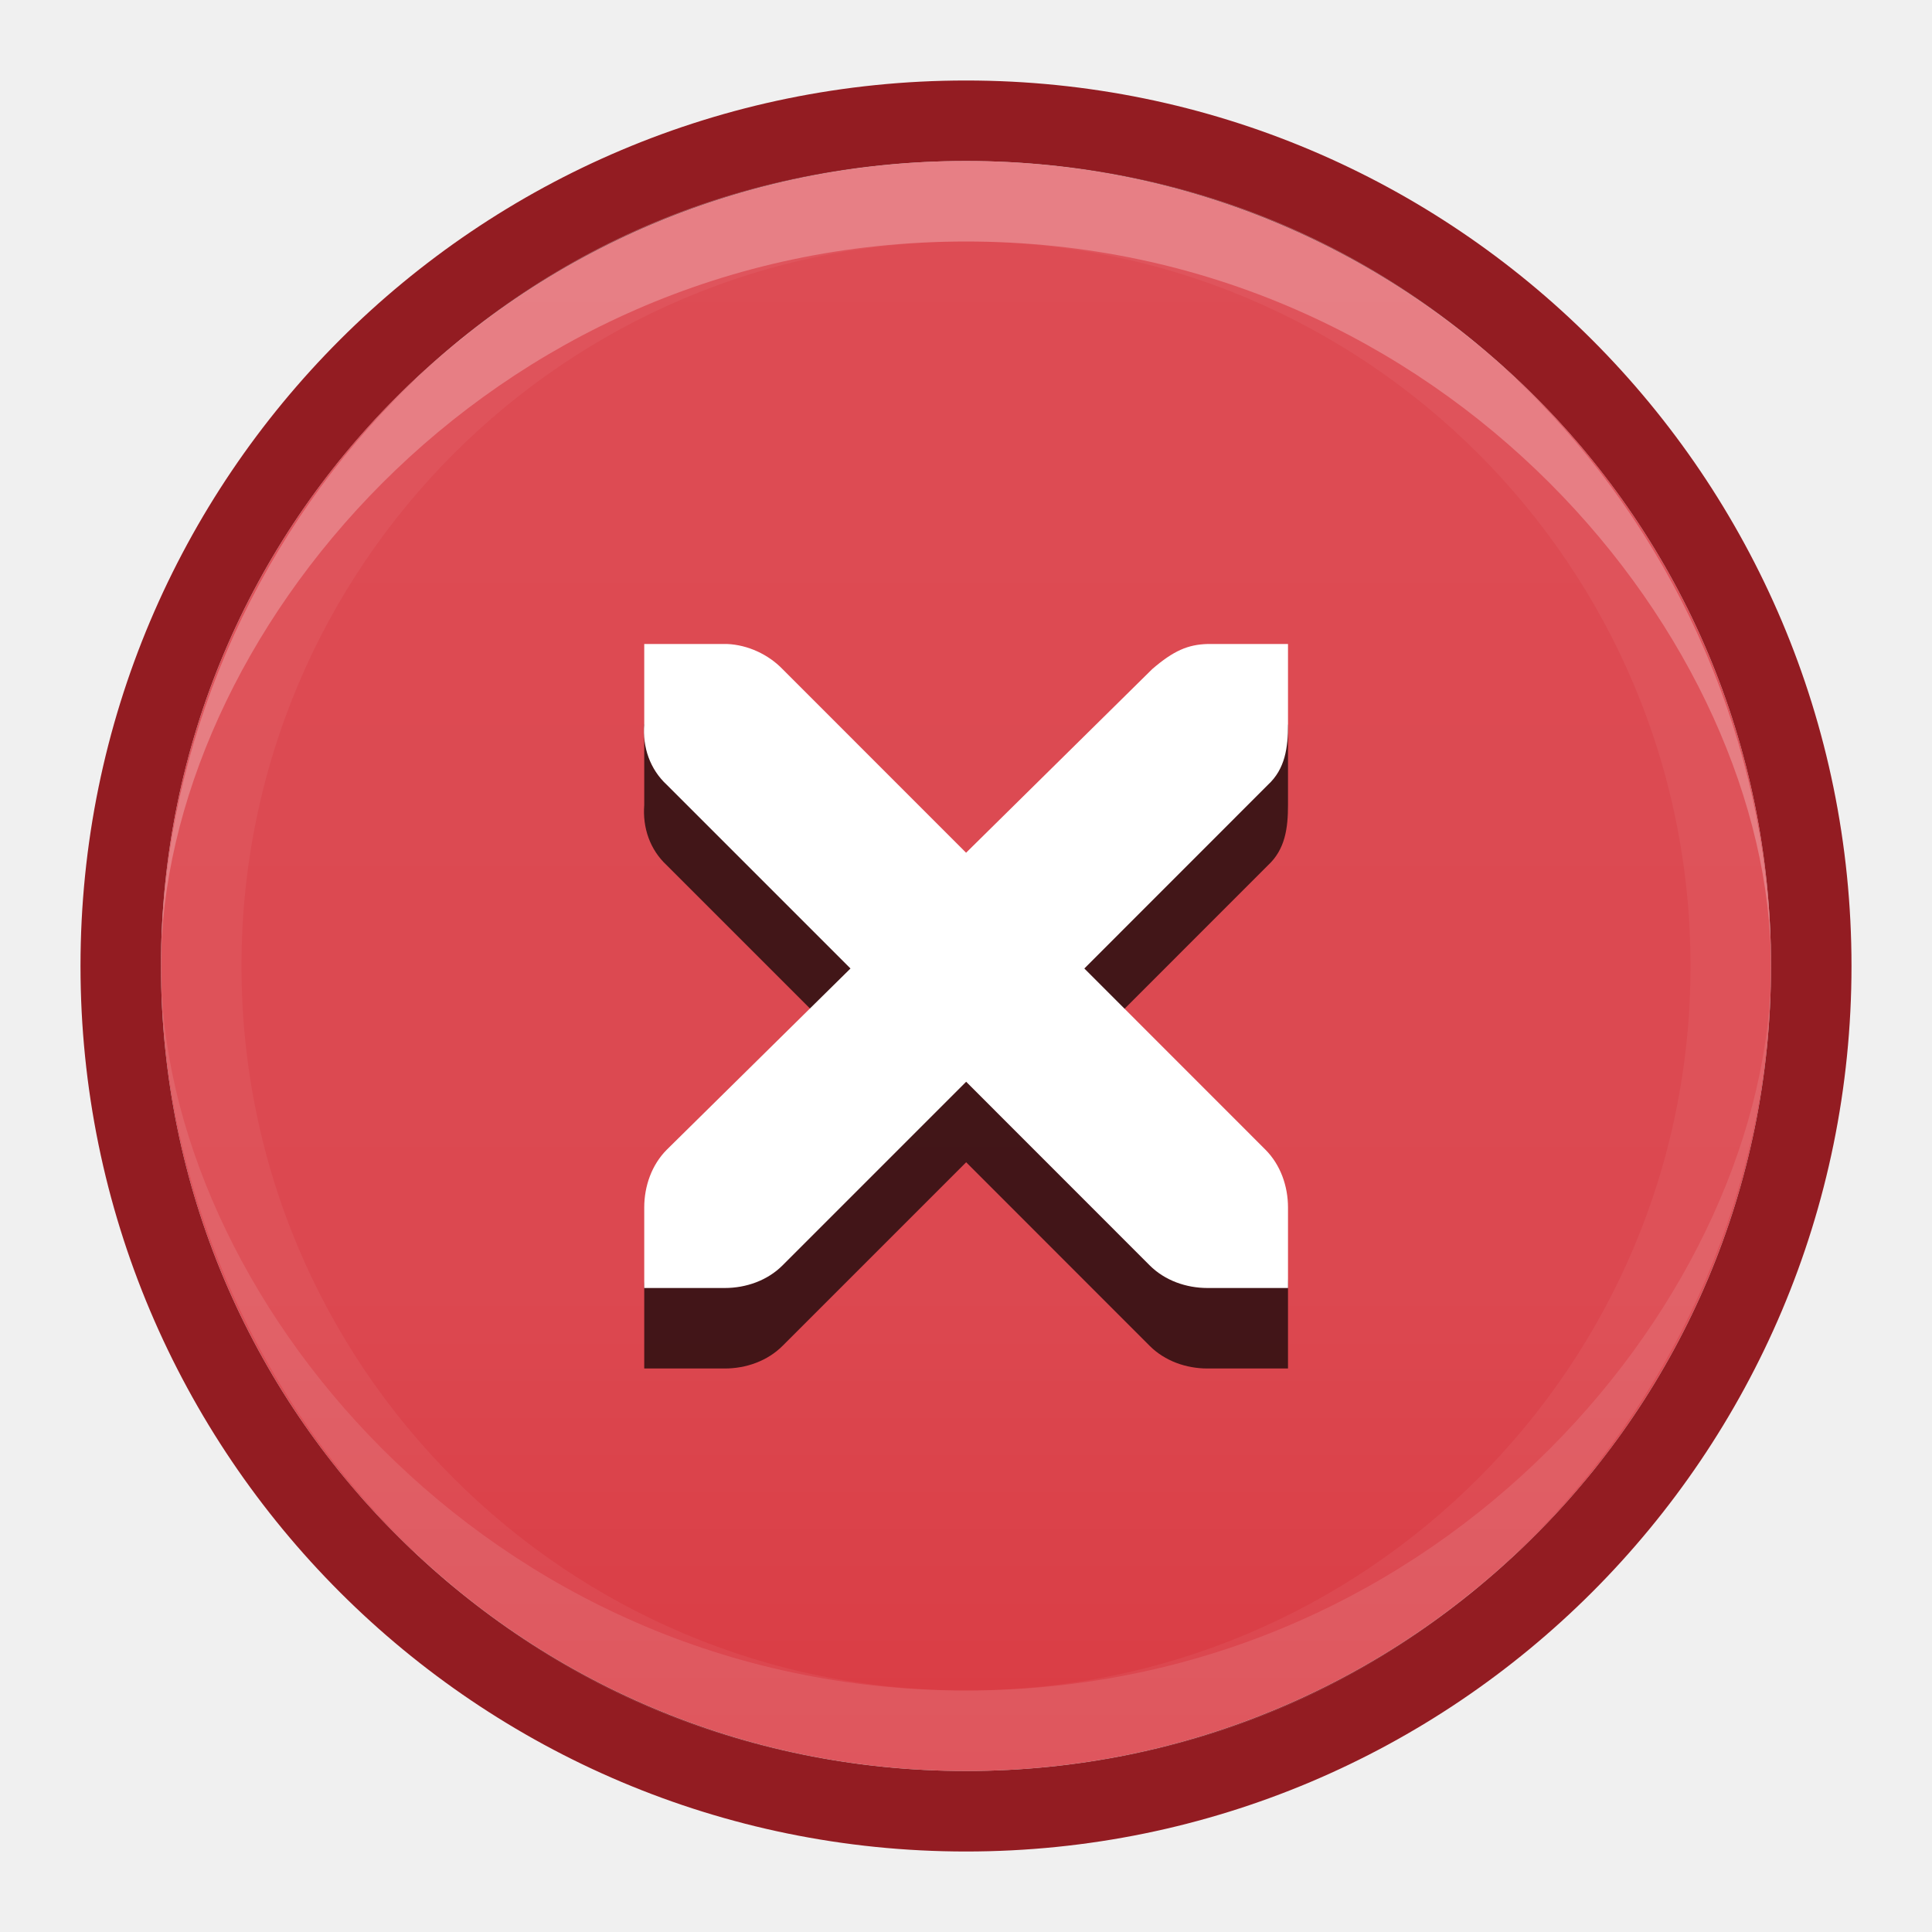
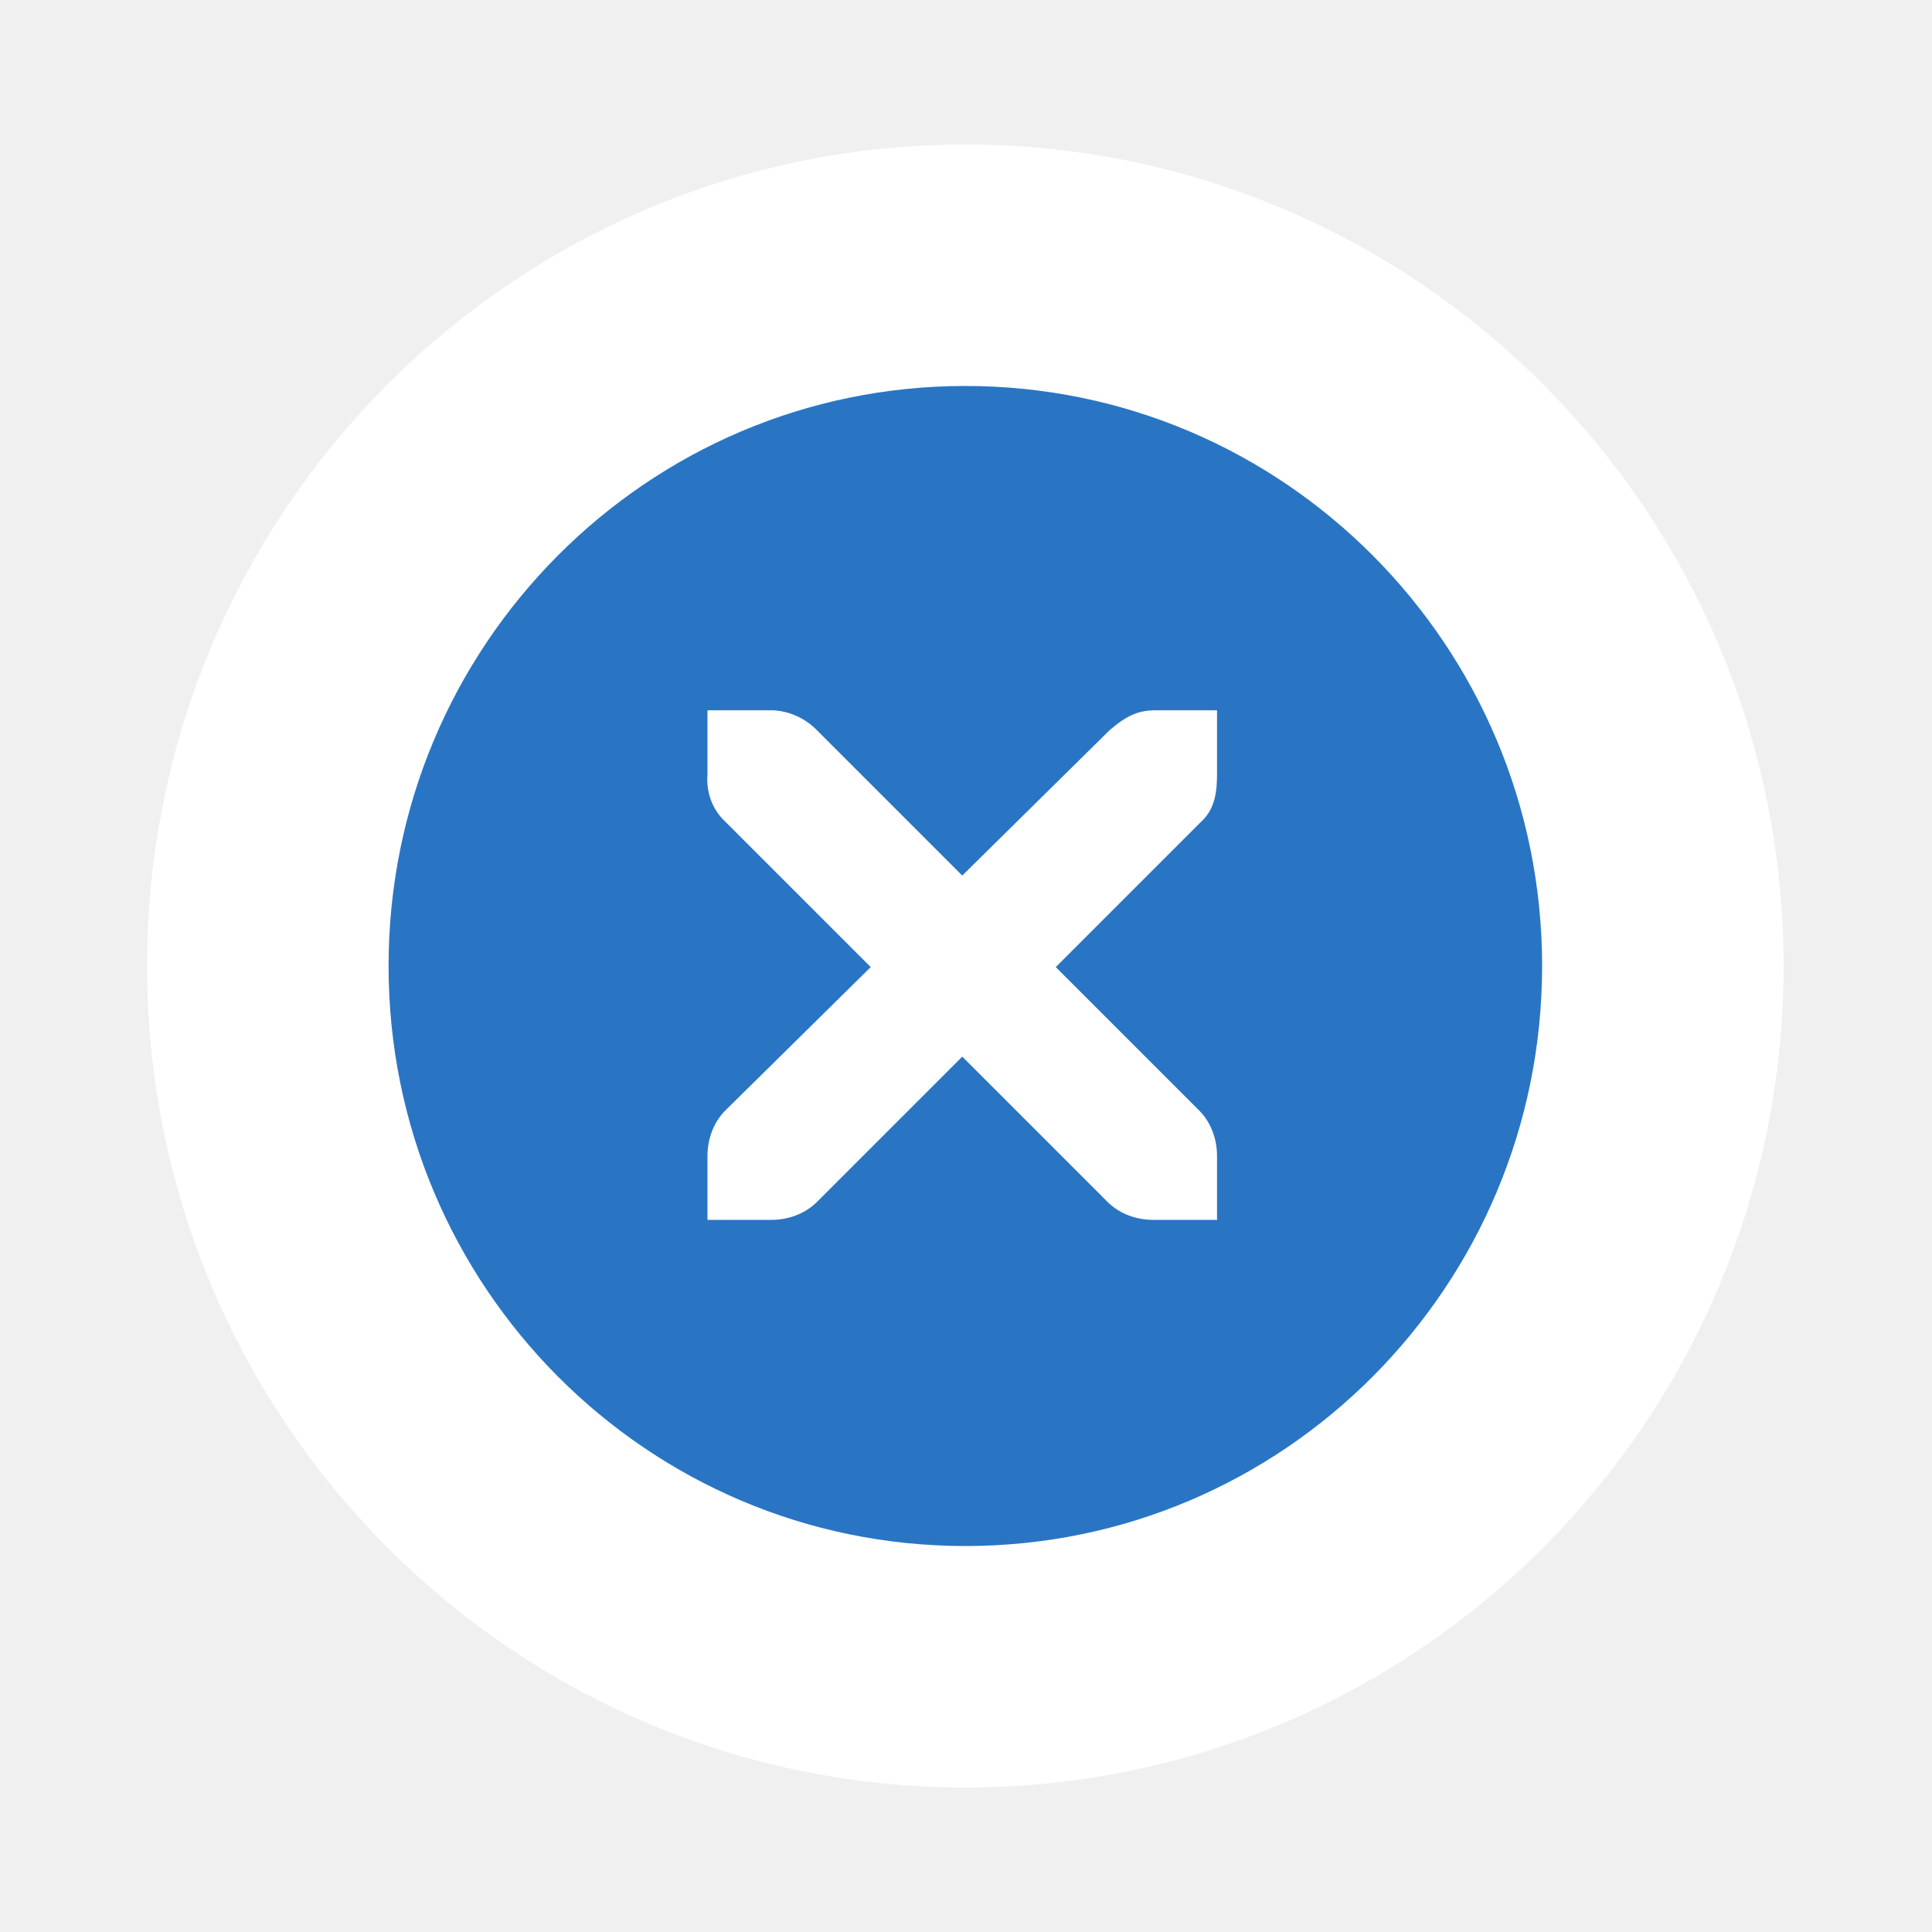
- <svg xmlns="http://www.w3.org/2000/svg" xmlns:xlink="http://www.w3.org/1999/xlink" version="1.0" id="Foreground" x="0px" y="0px" width="24" height="24" viewBox="0 0 24 24" enable-background="new 0 0 16 16" xml:space="preserve">
+ <svg xmlns="http://www.w3.org/2000/svg" version="1.0" id="Foreground" x="0px" y="0px" width="32" height="32" viewBox="0 0 32 32" enable-background="new 0 0 16 16" xml:space="preserve">
  <defs id="defs2397">
    <linearGradient id="linearGradient3173">
      <stop style="stop-color:#c4c4c4;stop-opacity:1;" offset="0" id="stop3175" />
      <stop style="stop-color:#ffffff;stop-opacity:1;" offset="1" id="stop3177" />
    </linearGradient>
-     <linearGradient xlink:href="#linearGradient1564-9" id="linearGradient5169" gradientUnits="userSpaceOnUse" x1="11" y1="1.5" x2="11" y2="20.5" gradientTransform="matrix(1.052631,0,0,1.052632,-0.5789475,-0.5789472)" />
-     <linearGradient id="linearGradient1564-9">
-       <stop id="stop1558-1" offset="0" style="stop-color:#dd4c54;stop-opacity:1" />
-       <stop style="stop-color:#dc4850;stop-opacity:1" offset="0.7" id="stop829-2" />
-       <stop id="stop1562-7" offset="1" style="stop-color:#d93b43;stop-opacity:1" />
-     </linearGradient>
  </defs>
-   <rect ry="0" rx="0" y="-1" x="-1" height="26" width="26" id="rect5356-6" style="color:#000000;display:inline;overflow:visible;visibility:visible;fill:none;fill-opacity:1;fill-rule:nonzero;stroke:none;stroke-width:2;marker:none;enable-background:accumulate" />
-   <g id="g5358-2" transform="translate(1.000001,1)">
-     <rect ry="19" rx="19" y="1" x="1" height="20" width="20" id="rect5360-6" style="color:#000000;display:inline;overflow:visible;visibility:visible;fill:url(#linearGradient5169);fill-opacity:1.0;stroke:none;stroke-width:1;marker:none;enable-background:accumulate" />
-     <rect ry="19" rx="19" y="0.5" x="0.5" height="21" width="21" id="rect5365-1" style="color:#000000;display:inline;overflow:visible;visibility:visible;opacity:1;fill:none;stroke:#931c22;stroke-width:1;stroke-miterlimit:4;stroke-dasharray:none;stroke-opacity:1;marker:none;enable-background:accumulate" />
-   </g>
-   <path d="M 8.003,9 H 9.003 c 0.01,-1.2e-4 0.021,-4.608e-4 0.031,0 0.255,0.011 0.51,0.129 0.687,0.312 l 2.28,2.281 2.312,-2.281 c 0.266,-0.23 0.446,-0.305 0.687,-0.312 H 16 v 1 c 0,0.286 -0.034,0.551 -0.25,0.75 l -2.28,2.281 2.249,2.25 C 15.907,15.469 16,15.735 16,16 V 17 h -1 c -0.265,-10e-6 -0.53,-0.093 -0.718,-0.281 L 12.002,14.438 9.721,16.719 C 9.533,16.907 9.268,17 9.003,17 H 8.003 v -1 c -3e-6,-0.265 0.093,-0.531 0.281,-0.719 L 10.565,13.031 8.284,10.75 c -0.211,-0.195 -0.303,-0.469 -0.281,-0.75 z" id="path27279-0-5-3" style="color:#bebebe;font-style:normal;font-variant:normal;font-weight:normal;font-stretch:normal;font-size:medium;line-height:normal;font-family:'Andale Mono';-inkscape-font-specification:'Andale Mono';text-indent:0;text-align:start;text-decoration:none;text-decoration-line:none;letter-spacing:normal;word-spacing:normal;text-transform:none;writing-mode:lr-tb;direction:ltr;text-anchor:start;display:inline;overflow:visible;visibility:visible;opacity:0.7;fill:#000000;fill-opacity:1;fill-rule:nonzero;stroke:none;stroke-width:1.88;marker:none;enable-background:new" />
-   <path d="M 8.003,8 H 9.003 c 0.01,-1.2e-4 0.021,-4.61e-4 0.031,0 0.255,0.011 0.51,0.129 0.687,0.312 l 2.28,2.281 2.312,-2.281 c 0.266,-0.23 0.446,-0.305 0.687,-0.312 H 16 v 1 c 0,0.286 -0.034,0.551 -0.25,0.75 L 13.47,12.031 15.719,14.281 C 15.907,14.469 16,14.735 16,15 V 16 h -1 c -0.265,-10e-6 -0.53,-0.093 -0.718,-0.281 L 12.002,13.438 9.721,15.719 C 9.533,15.907 9.268,16 9.003,16 H 8.003 v -1 c -3e-6,-0.265 0.093,-0.531 0.281,-0.719 L 10.565,12.031 8.284,9.75 c -0.211,-0.195 -0.303,-0.469 -0.281,-0.75 z" id="path27279-0-5" style="color:#bebebe;font-style:normal;font-variant:normal;font-weight:normal;font-stretch:normal;font-size:medium;line-height:normal;font-family:'Andale Mono';-inkscape-font-specification:'Andale Mono';text-indent:0;text-align:start;text-decoration:none;text-decoration-line:none;letter-spacing:normal;word-spacing:normal;text-transform:none;writing-mode:lr-tb;direction:ltr;text-anchor:start;display:inline;overflow:visible;visibility:visible;fill:#ffffff;fill-opacity:1;fill-rule:nonzero;stroke:none;stroke-width:1.88;marker:none;enable-background:new" />
-   <rect ry="19" rx="19" y="2.5" x="2.5" height="19" width="19" id="rect5365-1-3" style="color:#000000;display:inline;overflow:visible;visibility:visible;opacity:0.05;fill:none;stroke:#fffffe;stroke-width:1;stroke-miterlimit:4;stroke-dasharray:none;stroke-opacity:1;marker:none;enable-background:accumulate" />
-   <path style="opacity:0.25;fill:#ffffff;fill-opacity:1;stroke:none;stroke-width:1px;stroke-linecap:butt;stroke-linejoin:miter;stroke-opacity:1" d="m 2,12 c 0,-4 4,-9 10,-9 6,0 10,5 10,9 0,-5 -4,-10 -10,-10 -6,0 -10,5 -10,10 z" id="path833" />
-   <path style="opacity:0.1;fill:#ffffff;fill-opacity:1;stroke:none;stroke-width:1px;stroke-linecap:butt;stroke-linejoin:miter;stroke-opacity:1" d="m 22,12 c 0,4 -4,9 -10,9 -6,0 -10,-5 -10,-9 0,5 4,10 10,10 6,0 10,-5 10,-10 z" id="path833-3" />
+   <path style="color:#000000;clip-rule:evenodd;display:inline;overflow:visible;visibility:visible;fill:#2975c4;fill-opacity:1;fill-rule:nonzero;stroke:#ffffff;stroke-width:4;stroke-linecap:butt;stroke-linejoin:miter;stroke-miterlimit:4;stroke-dasharray:none;stroke-dashoffset:0;stroke-opacity:1;marker:none;enable-background:accumulate" id="path822" d="m 4.436,16 c 0,-6.41 5.173,-11.607 11.553,-11.607 6.38,0 11.553,5.197 11.553,11.607 0,6.41 -5.173,11.607 -11.553,11.607 C 9.609,27.607 4.436,22.41 4.436,16 Z" />
+   <path style="color:#bebebe;font-style:normal;font-variant:normal;font-weight:normal;font-stretch:normal;font-size:medium;line-height:normal;font-family:'Andale Mono';-inkscape-font-specification:'Andale Mono';text-indent:0;text-align:start;text-decoration:none;text-decoration-line:none;letter-spacing:normal;word-spacing:normal;text-transform:none;writing-mode:lr-tb;direction:ltr;text-anchor:start;display:inline;overflow:visible;visibility:visible;fill:#ffffff;fill-opacity:1;fill-rule:nonzero;stroke:none;stroke-width:1.88;marker:none;enable-background:new" id="path826" d="m 11.718,11.765 h 1.055 c 0.011,-1.26e-4 0.022,-4.86e-4 0.033,0 0.269,0.012 0.538,0.136 0.725,0.33 l 2.407,2.407 2.44,-2.407 c 0.28,-0.243 0.471,-0.322 0.725,-0.33 h 1.055 v 1.055 c 0,0.302 -0.036,0.581 -0.264,0.791 l -2.407,2.407 2.374,2.374 c 0.199,0.199 0.297,0.478 0.297,0.758 v 1.055 h -1.055 c -0.28,-10e-6 -0.56,-0.098 -0.758,-0.297 l -2.407,-2.407 -2.407,2.407 c -0.199,0.199 -0.478,0.297 -0.758,0.297 H 11.718 v -1.055 c -3e-6,-0.28 0.098,-0.56 0.297,-0.758 L 14.422,16.018 12.015,13.611 C 11.793,13.406 11.695,13.116 11.718,12.82 Z" />
</svg>
